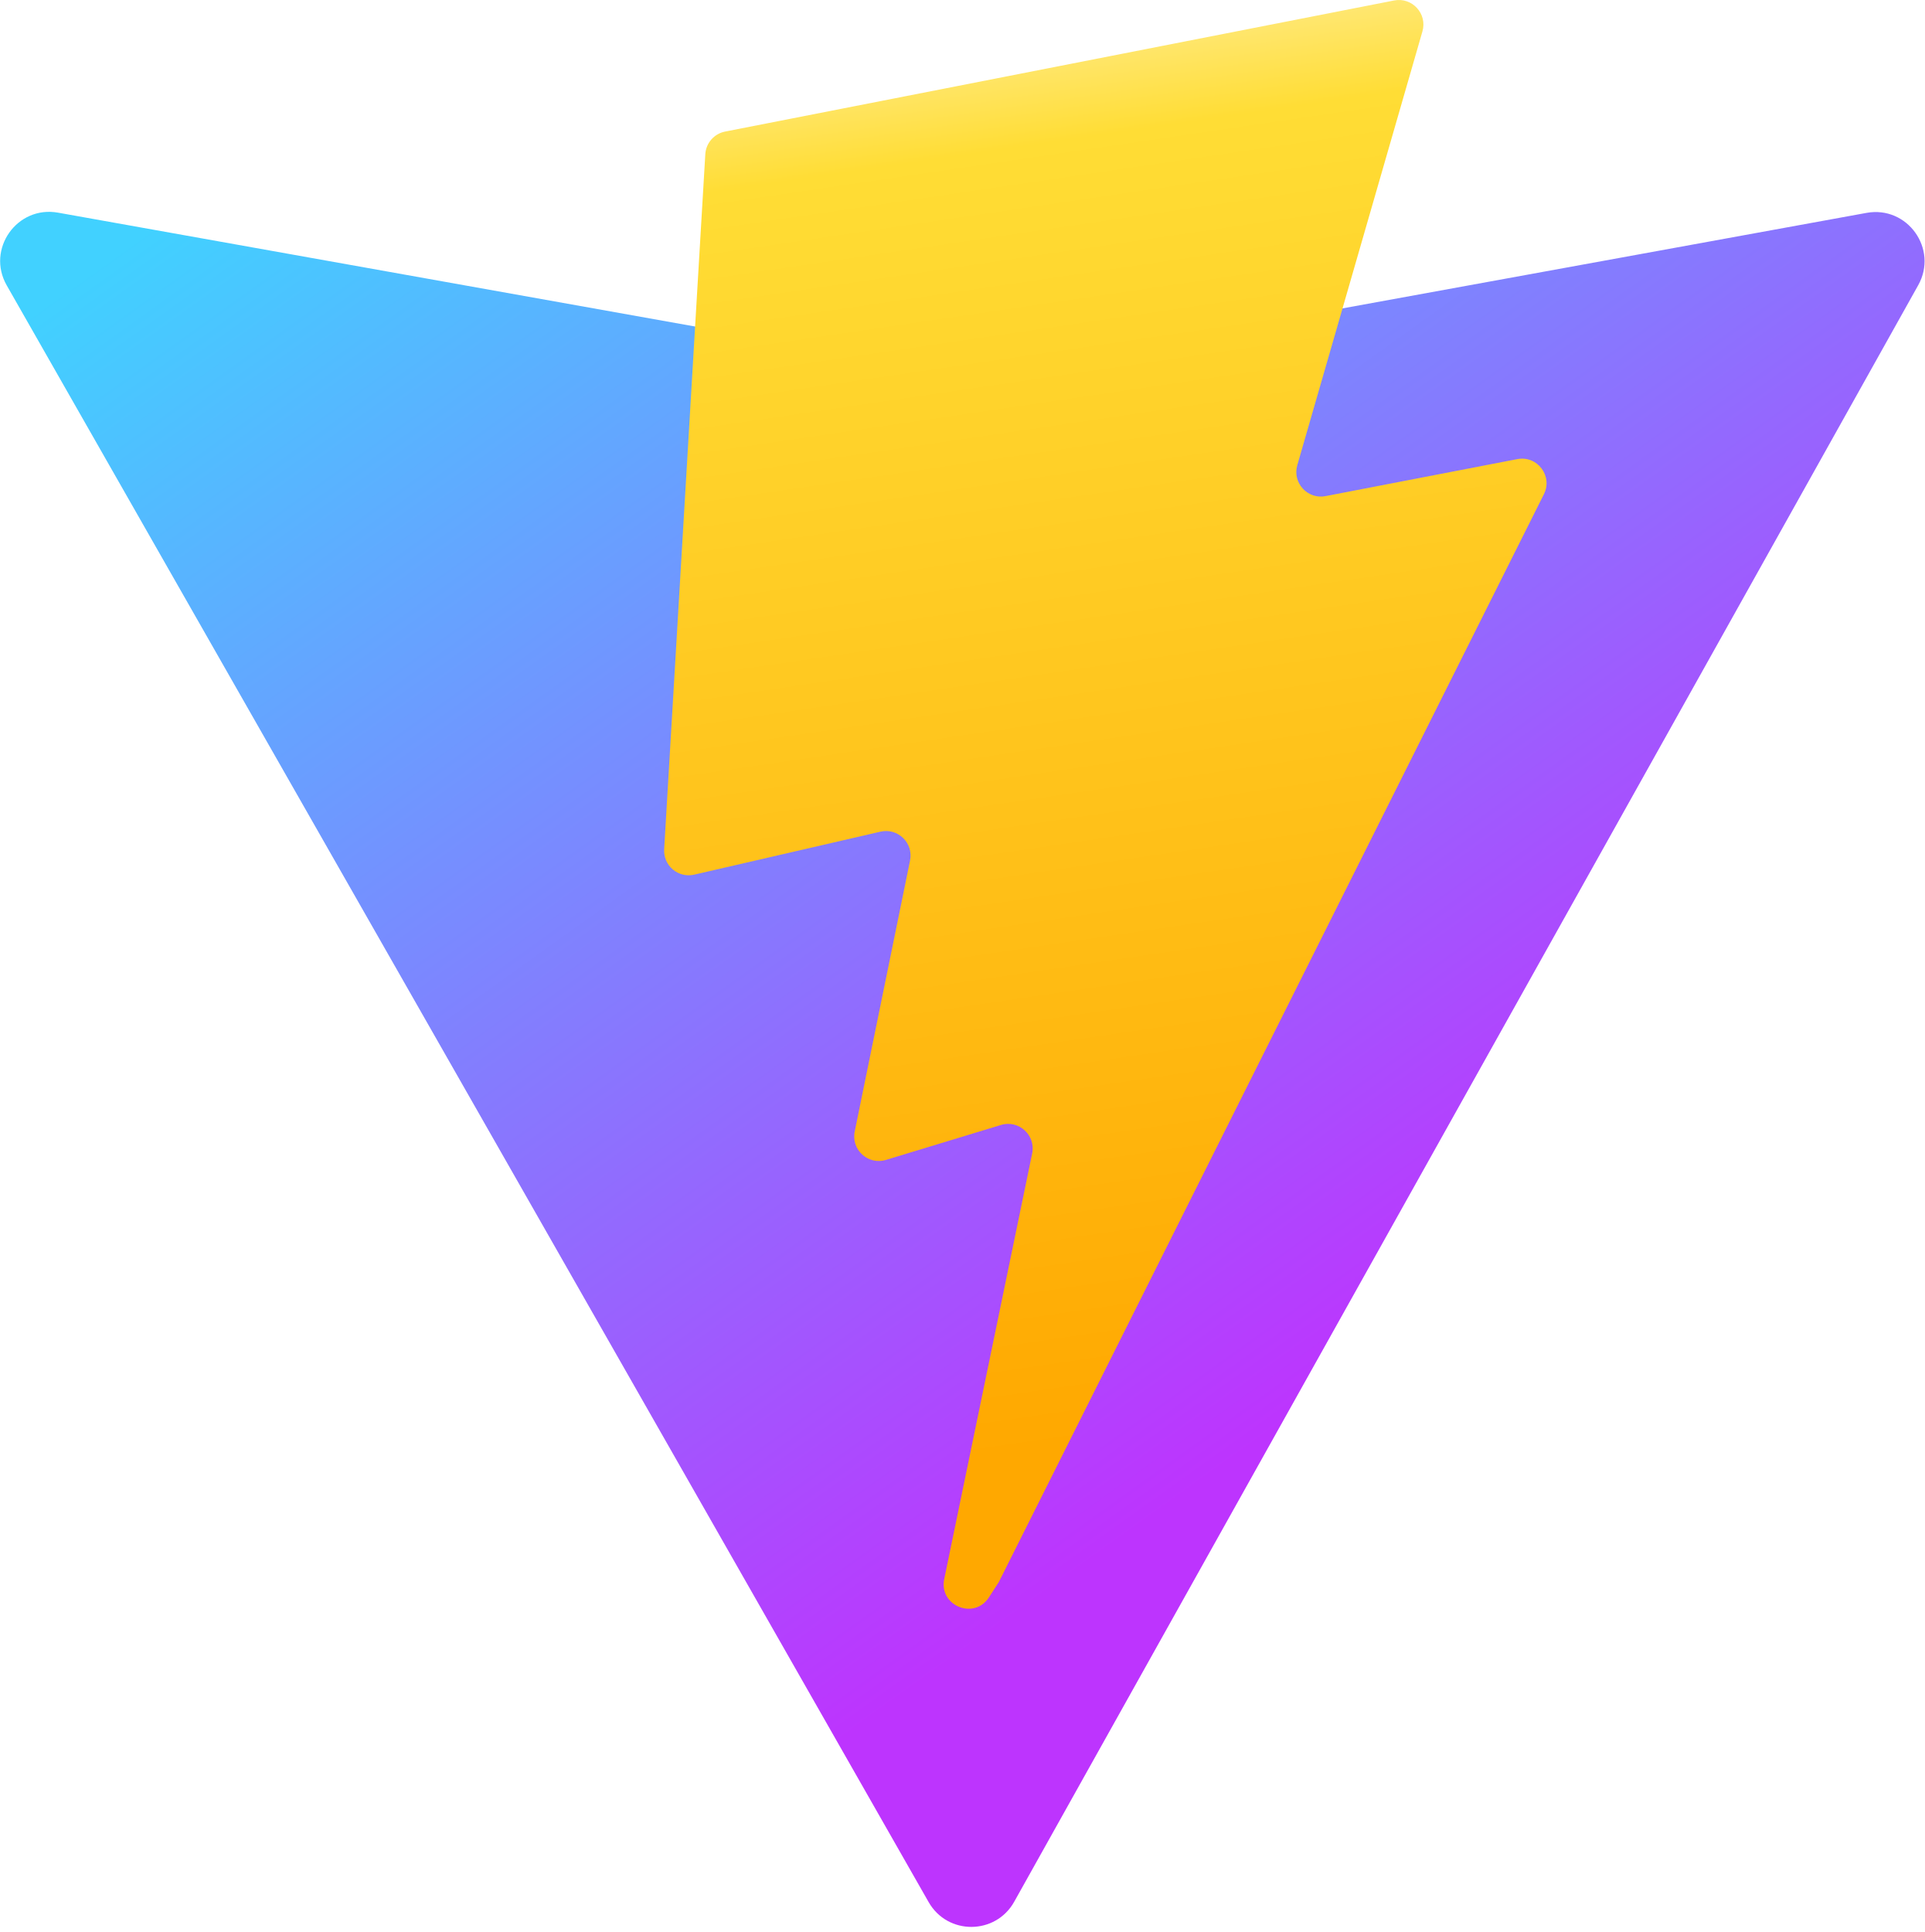
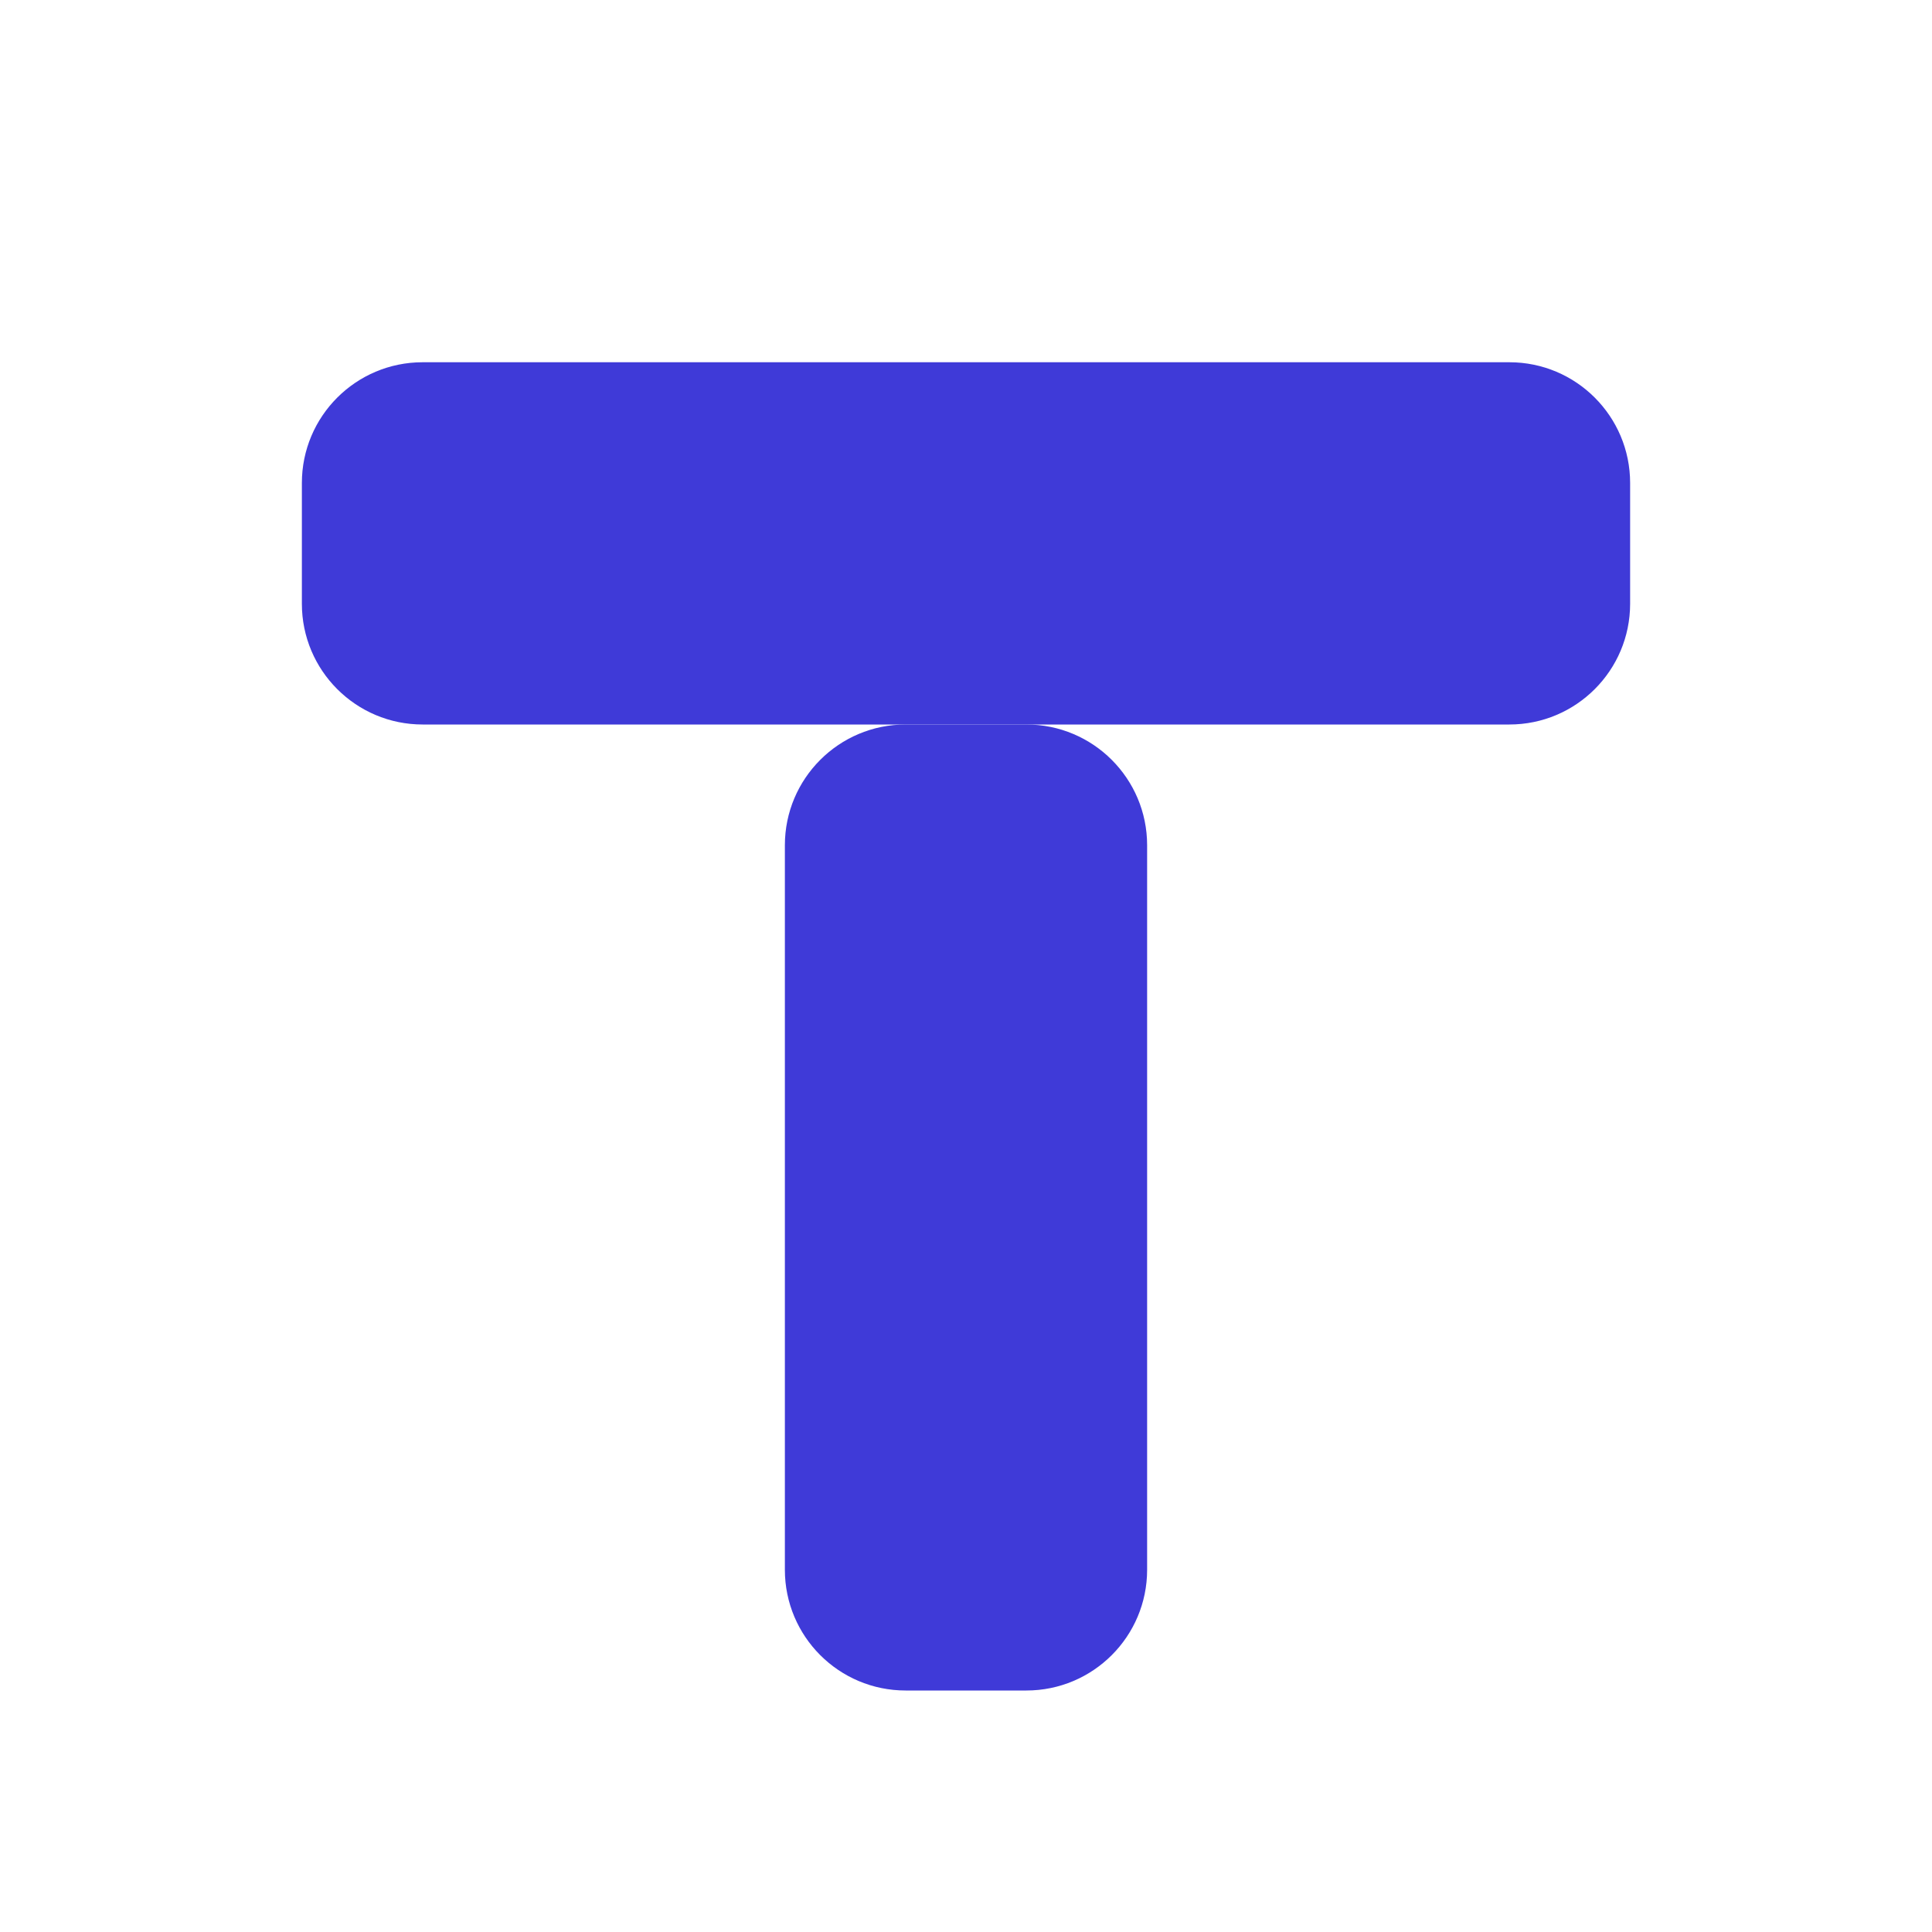
- <svg xmlns="http://www.w3.org/2000/svg" aria-hidden="true" role="img" class="iconify iconify--logos" width="31.88" height="32" preserveAspectRatio="xMidYMid meet" viewBox="0 0 256 257">
-   <defs>
-     <linearGradient id="IconifyId1813088fe1fbc01fb466" x1="-.828%" x2="57.636%" y1="7.652%" y2="78.411%">
-       <stop offset="0%" stop-color="#41D1FF" />
-       <stop offset="100%" stop-color="#BD34FE" />
-     </linearGradient>
-     <linearGradient id="IconifyId1813088fe1fbc01fb467" x1="43.376%" x2="50.316%" y1="2.242%" y2="89.03%">
-       <stop offset="0%" stop-color="#FFEA83" />
-       <stop offset="8.333%" stop-color="#FFDD35" />
-       <stop offset="100%" stop-color="#FFA800" />
-     </linearGradient>
-   </defs>
-   <path fill="url(#IconifyId1813088fe1fbc01fb466)" d="M255.153 37.938L134.897 252.976c-2.483 4.44-8.862 4.466-11.382.048L.875 37.958c-2.746-4.814 1.371-10.646 6.827-9.67l120.385 21.517a6.537 6.537 0 0 0 2.322-.004l117.867-21.483c5.438-.991 9.574 4.796 6.877 9.62Z" />
-   <path fill="url(#IconifyId1813088fe1fbc01fb467)" d="M185.432.063L96.44 17.501a3.268 3.268 0 0 0-2.634 3.014l-5.474 92.456a3.268 3.268 0 0 0 3.997 3.378l24.777-5.718c2.318-.535 4.413 1.507 3.936 3.838l-7.361 36.047c-.495 2.426 1.782 4.5 4.151 3.78l15.304-4.649c2.372-.72 4.652 1.36 4.15 3.788l-11.698 56.621c-.732 3.542 3.979 5.473 5.943 2.437l1.313-2.028l72.516-144.72c1.215-2.423-.88-5.186-3.54-4.672l-25.505 4.922c-2.396.462-4.435-1.77-3.759-4.114l16.646-57.705c.677-2.35-1.37-4.583-3.769-4.113Z" />
+ <svg xmlns="http://www.w3.org/2000/svg" width="512" height="512" viewBox="0 0 512 512">
+   <rect x="80" y="96" width="352" height="96" rx="32" fill="#3F3AD8" />
+   <rect x="208" y="192" width="96" height="256" rx="32" fill="#3F3AD8" />
</svg>
